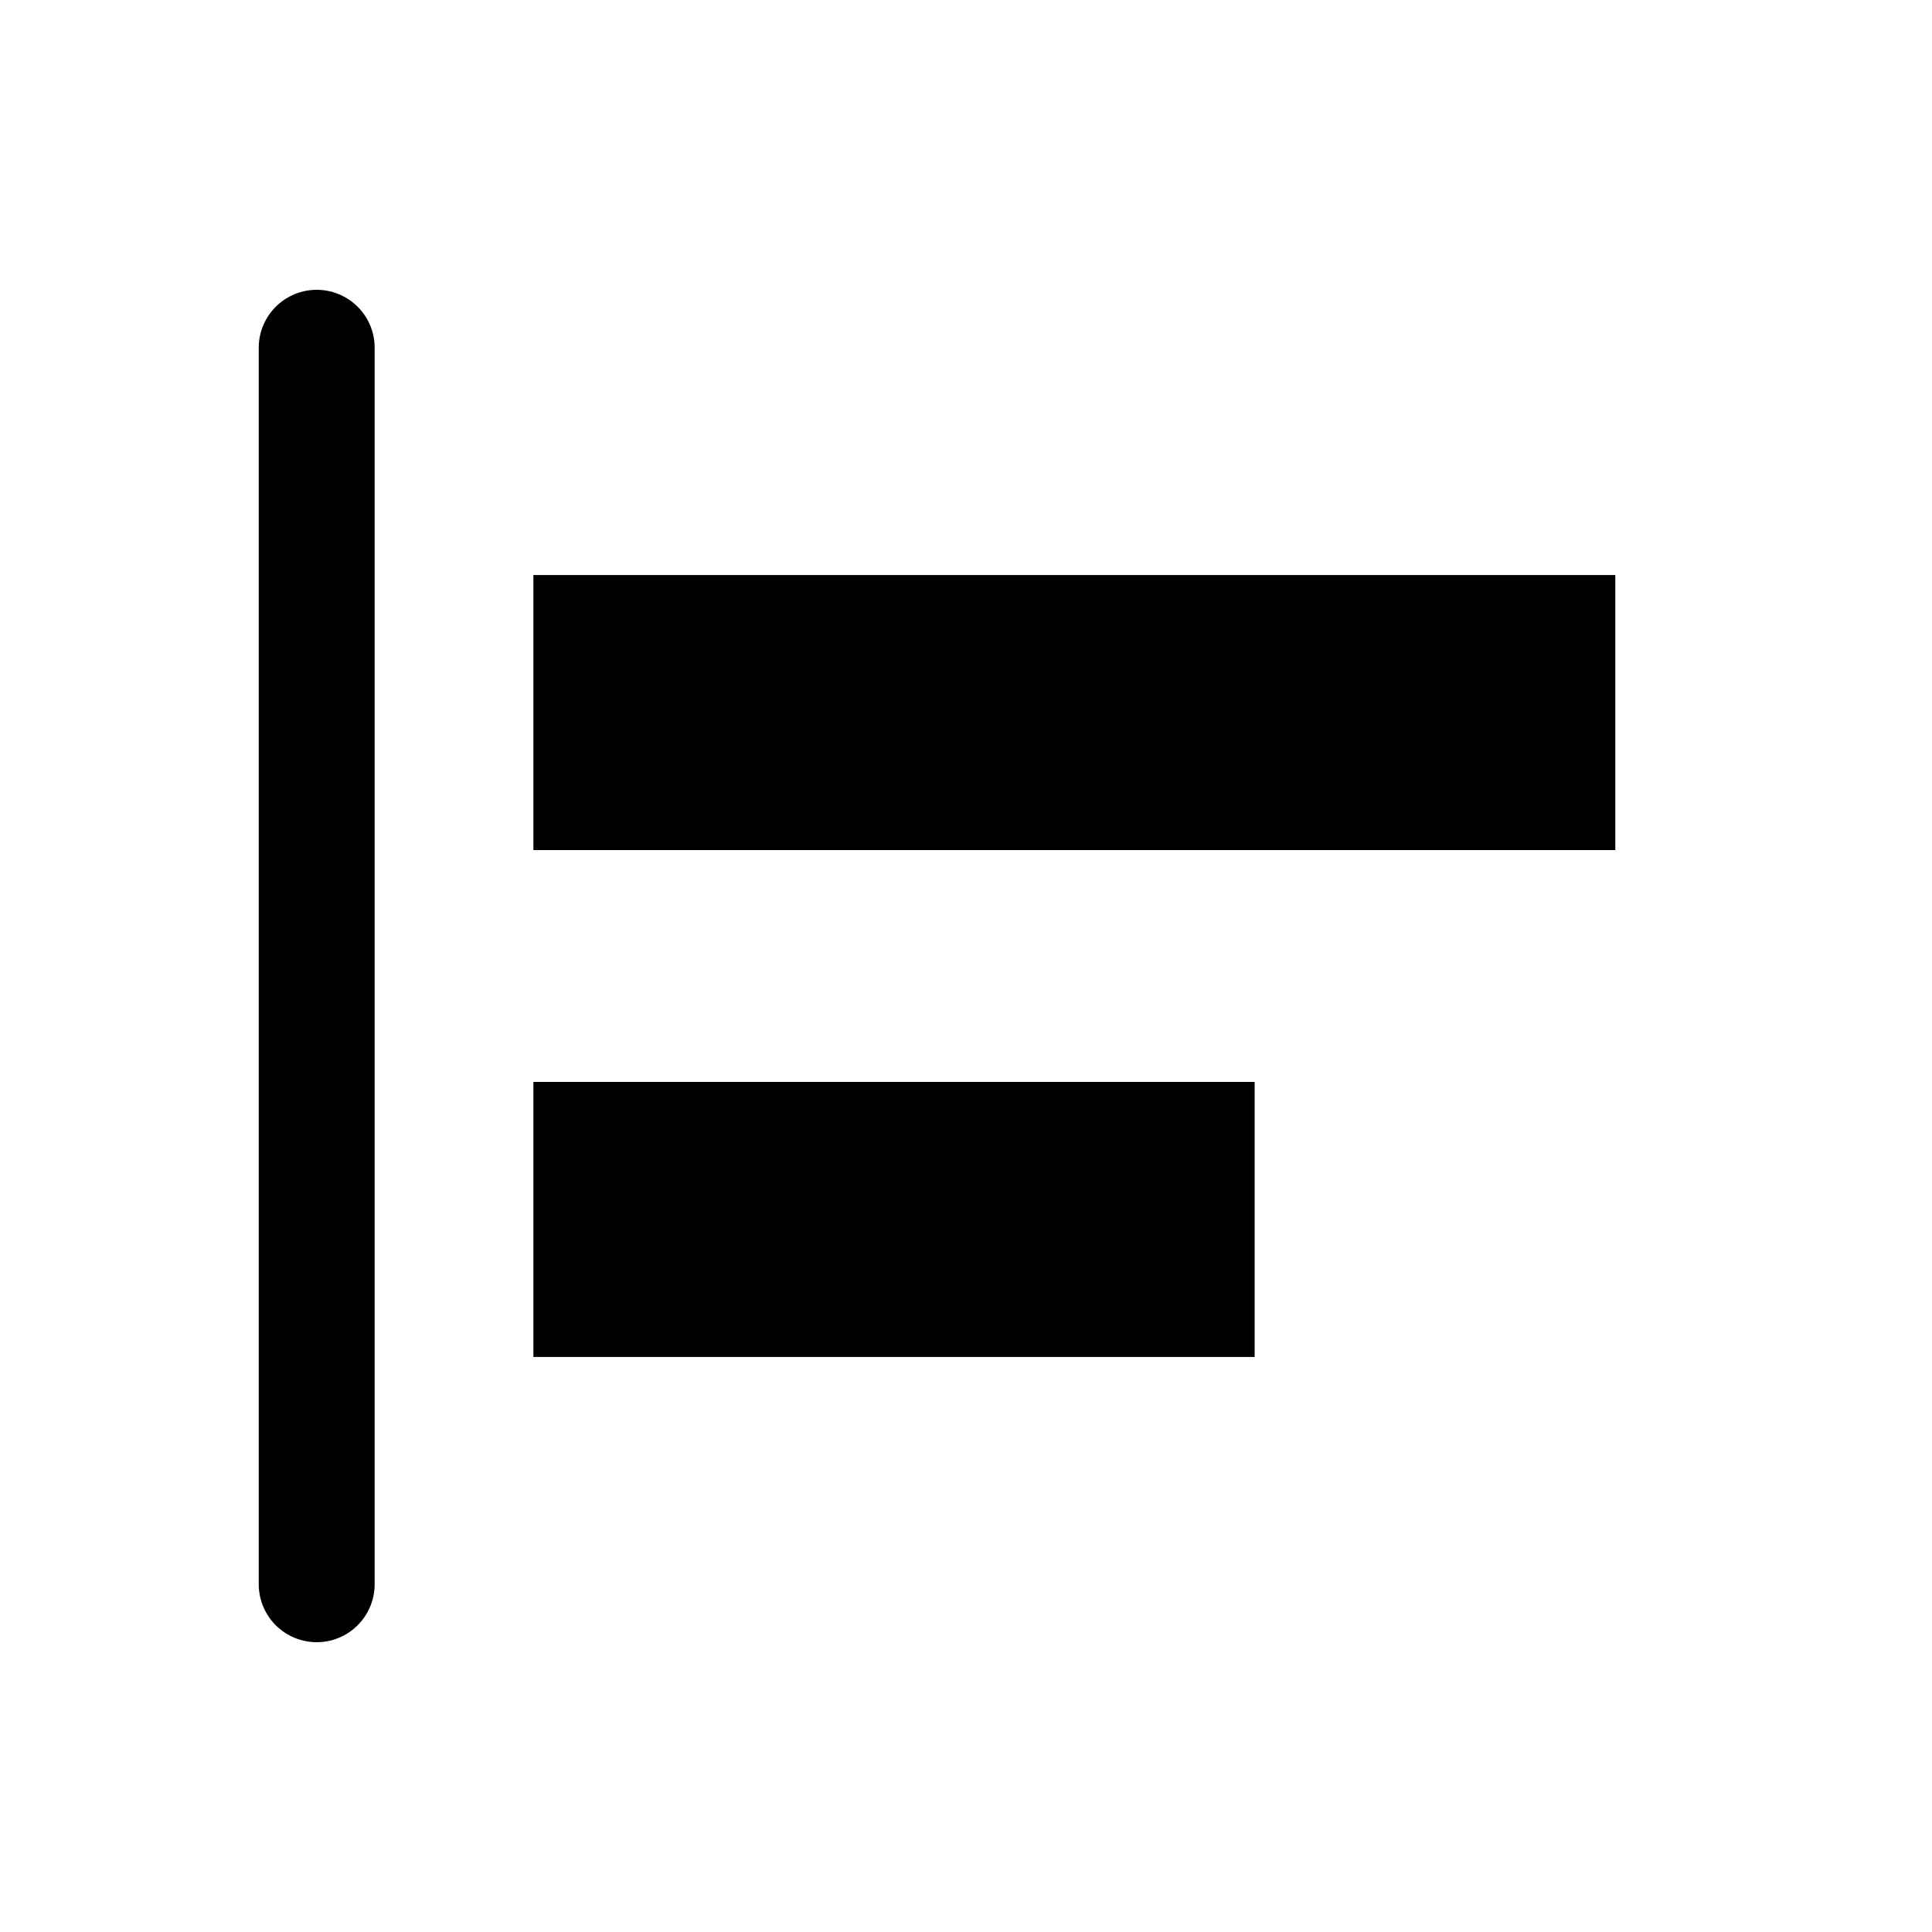
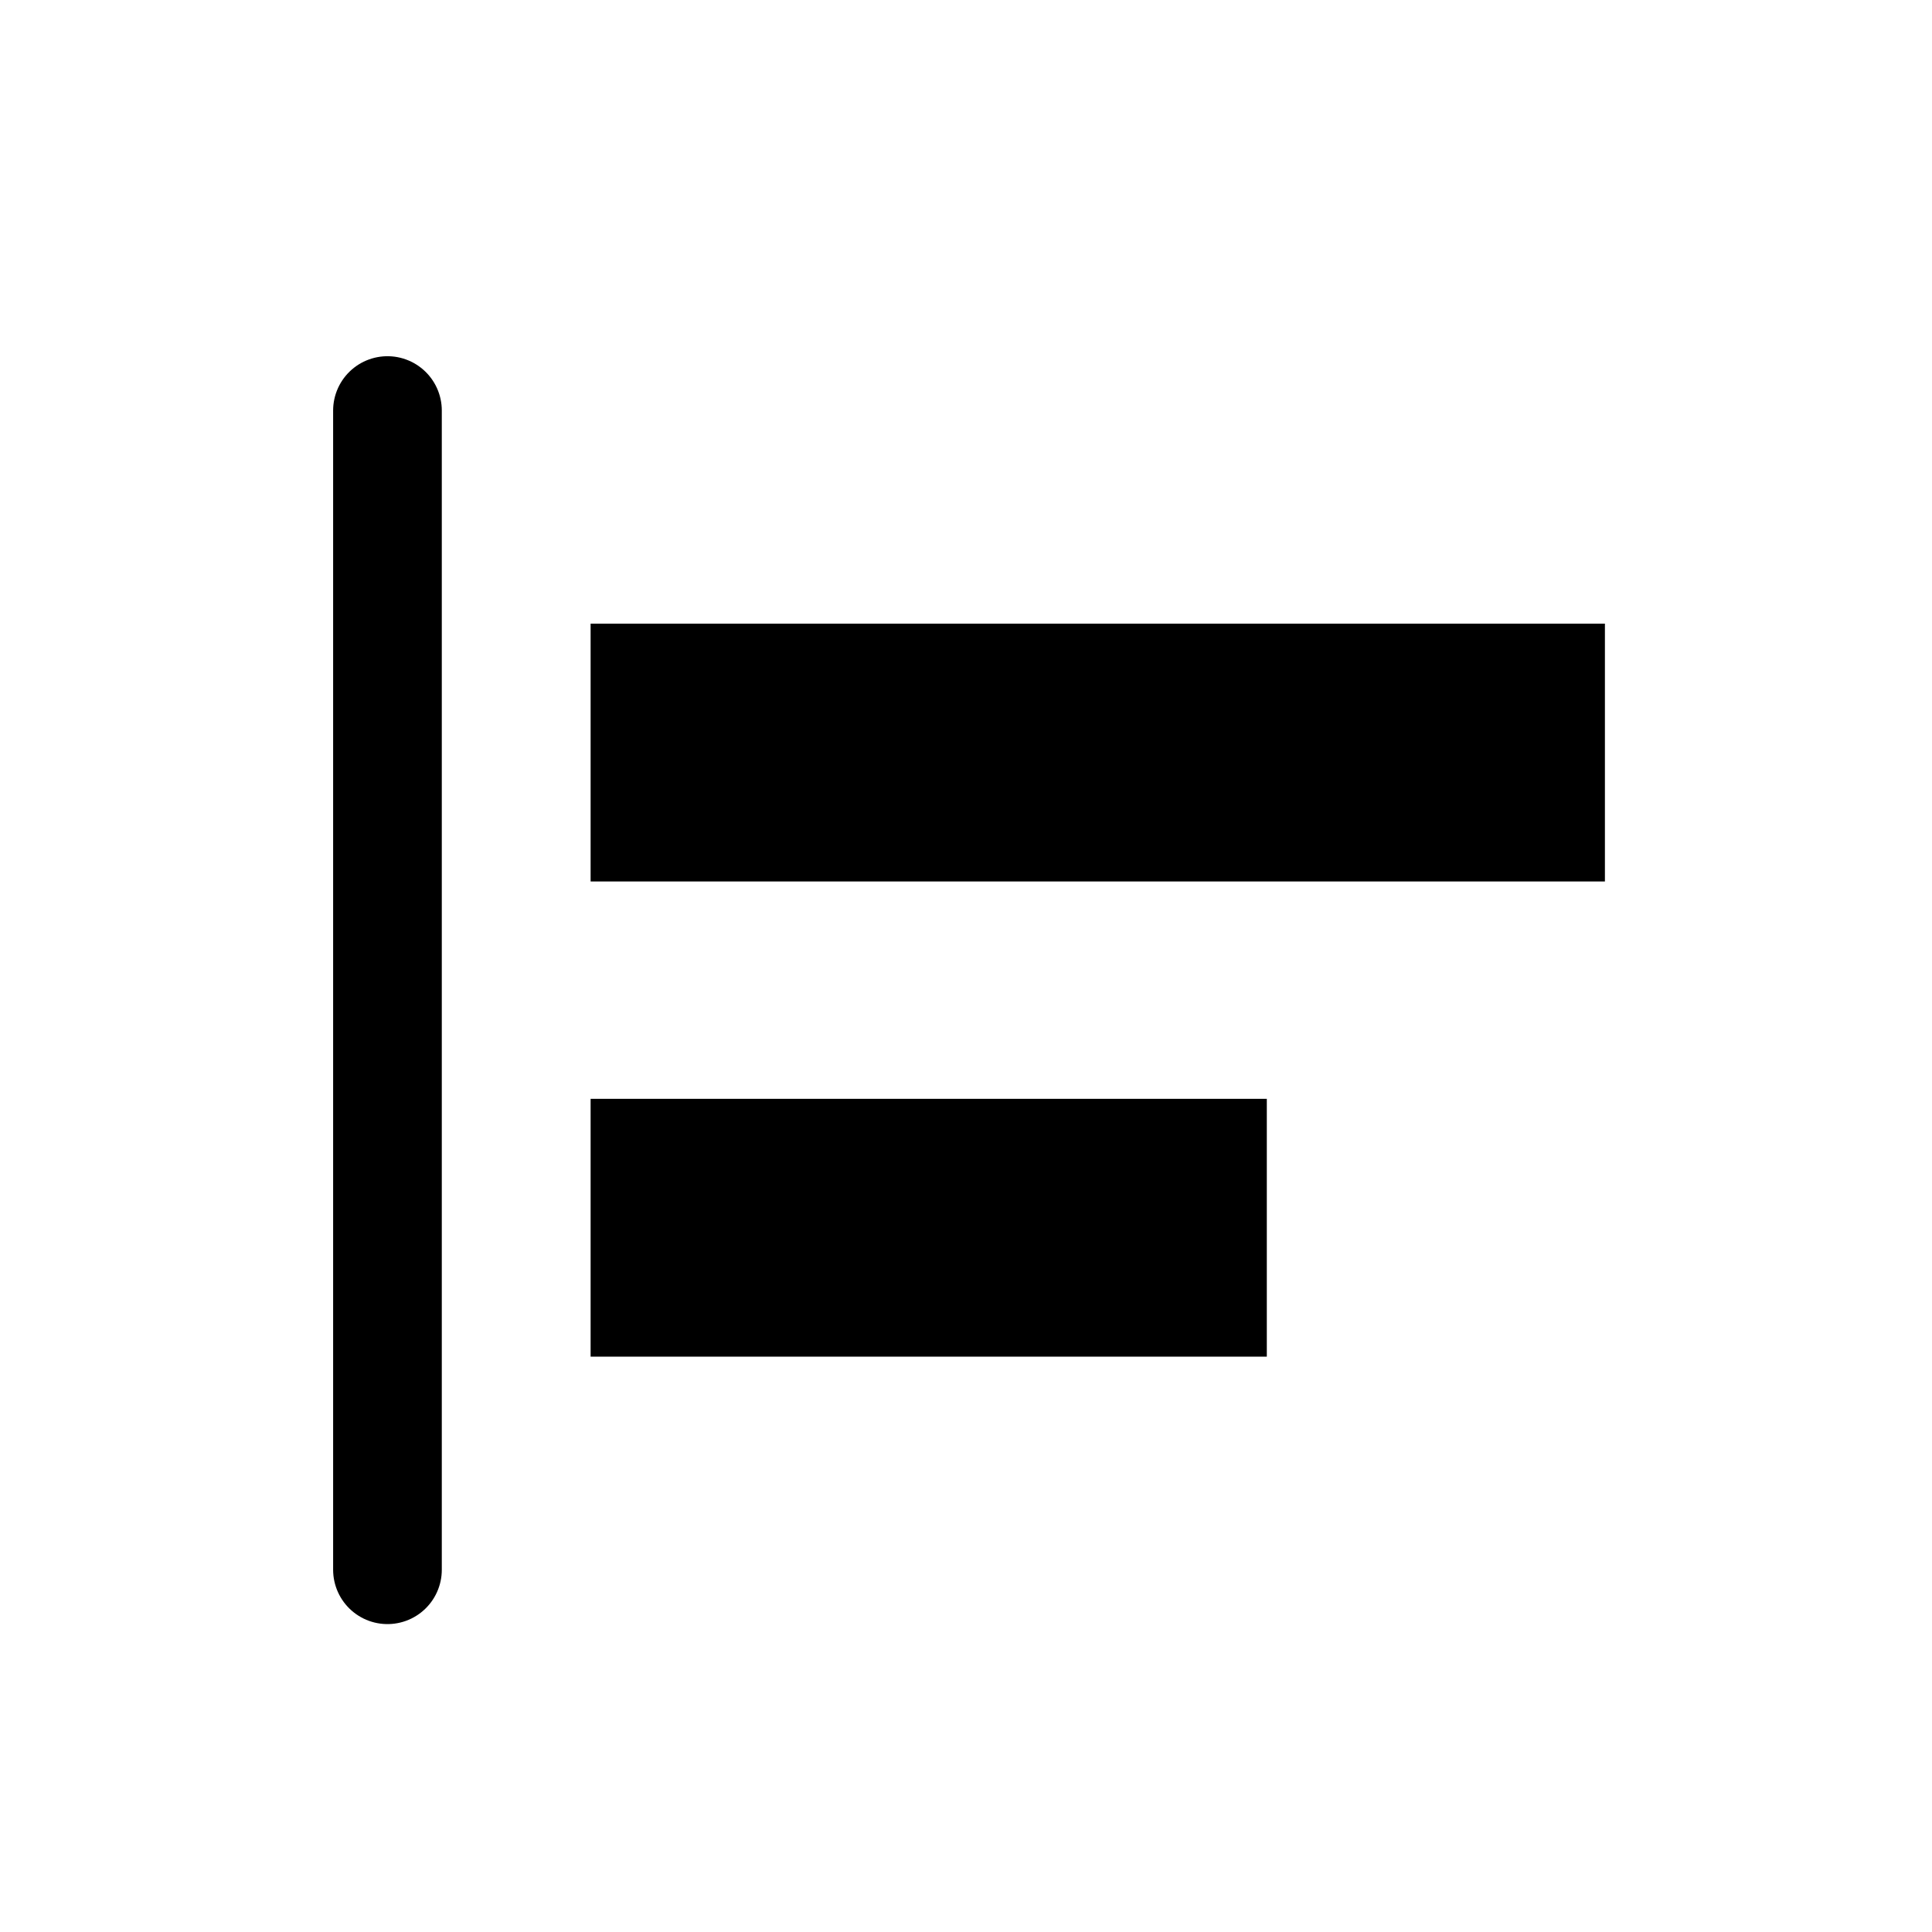
- <svg xmlns="http://www.w3.org/2000/svg" width="25" height="25" viewBox="0 0 25 25" fill="none">
-   <path d="M4.098 4.5L4.098 20.5" stroke="black" stroke-width="1.5" stroke-linecap="round" />
-   <rect x="6.902" y="7.441" width="14" height="3.559" fill="black" />
-   <rect x="6.902" y="14" width="9.333" height="3.559" fill="black" />
+ <svg xmlns="http://www.w3.org/2000/svg" width="20" height="20" viewBox="0 0 20 20" fill="none">
+   <path d="M4.011 4.25L4.011 16.25" stroke="black" stroke-width="1.125" stroke-linecap="round" />
+   <rect x="6.114" y="6.456" width="10.5" height="2.669" fill="black" />
+   <rect x="6.114" y="11.375" width="7" height="2.669" fill="black" />
</svg>
